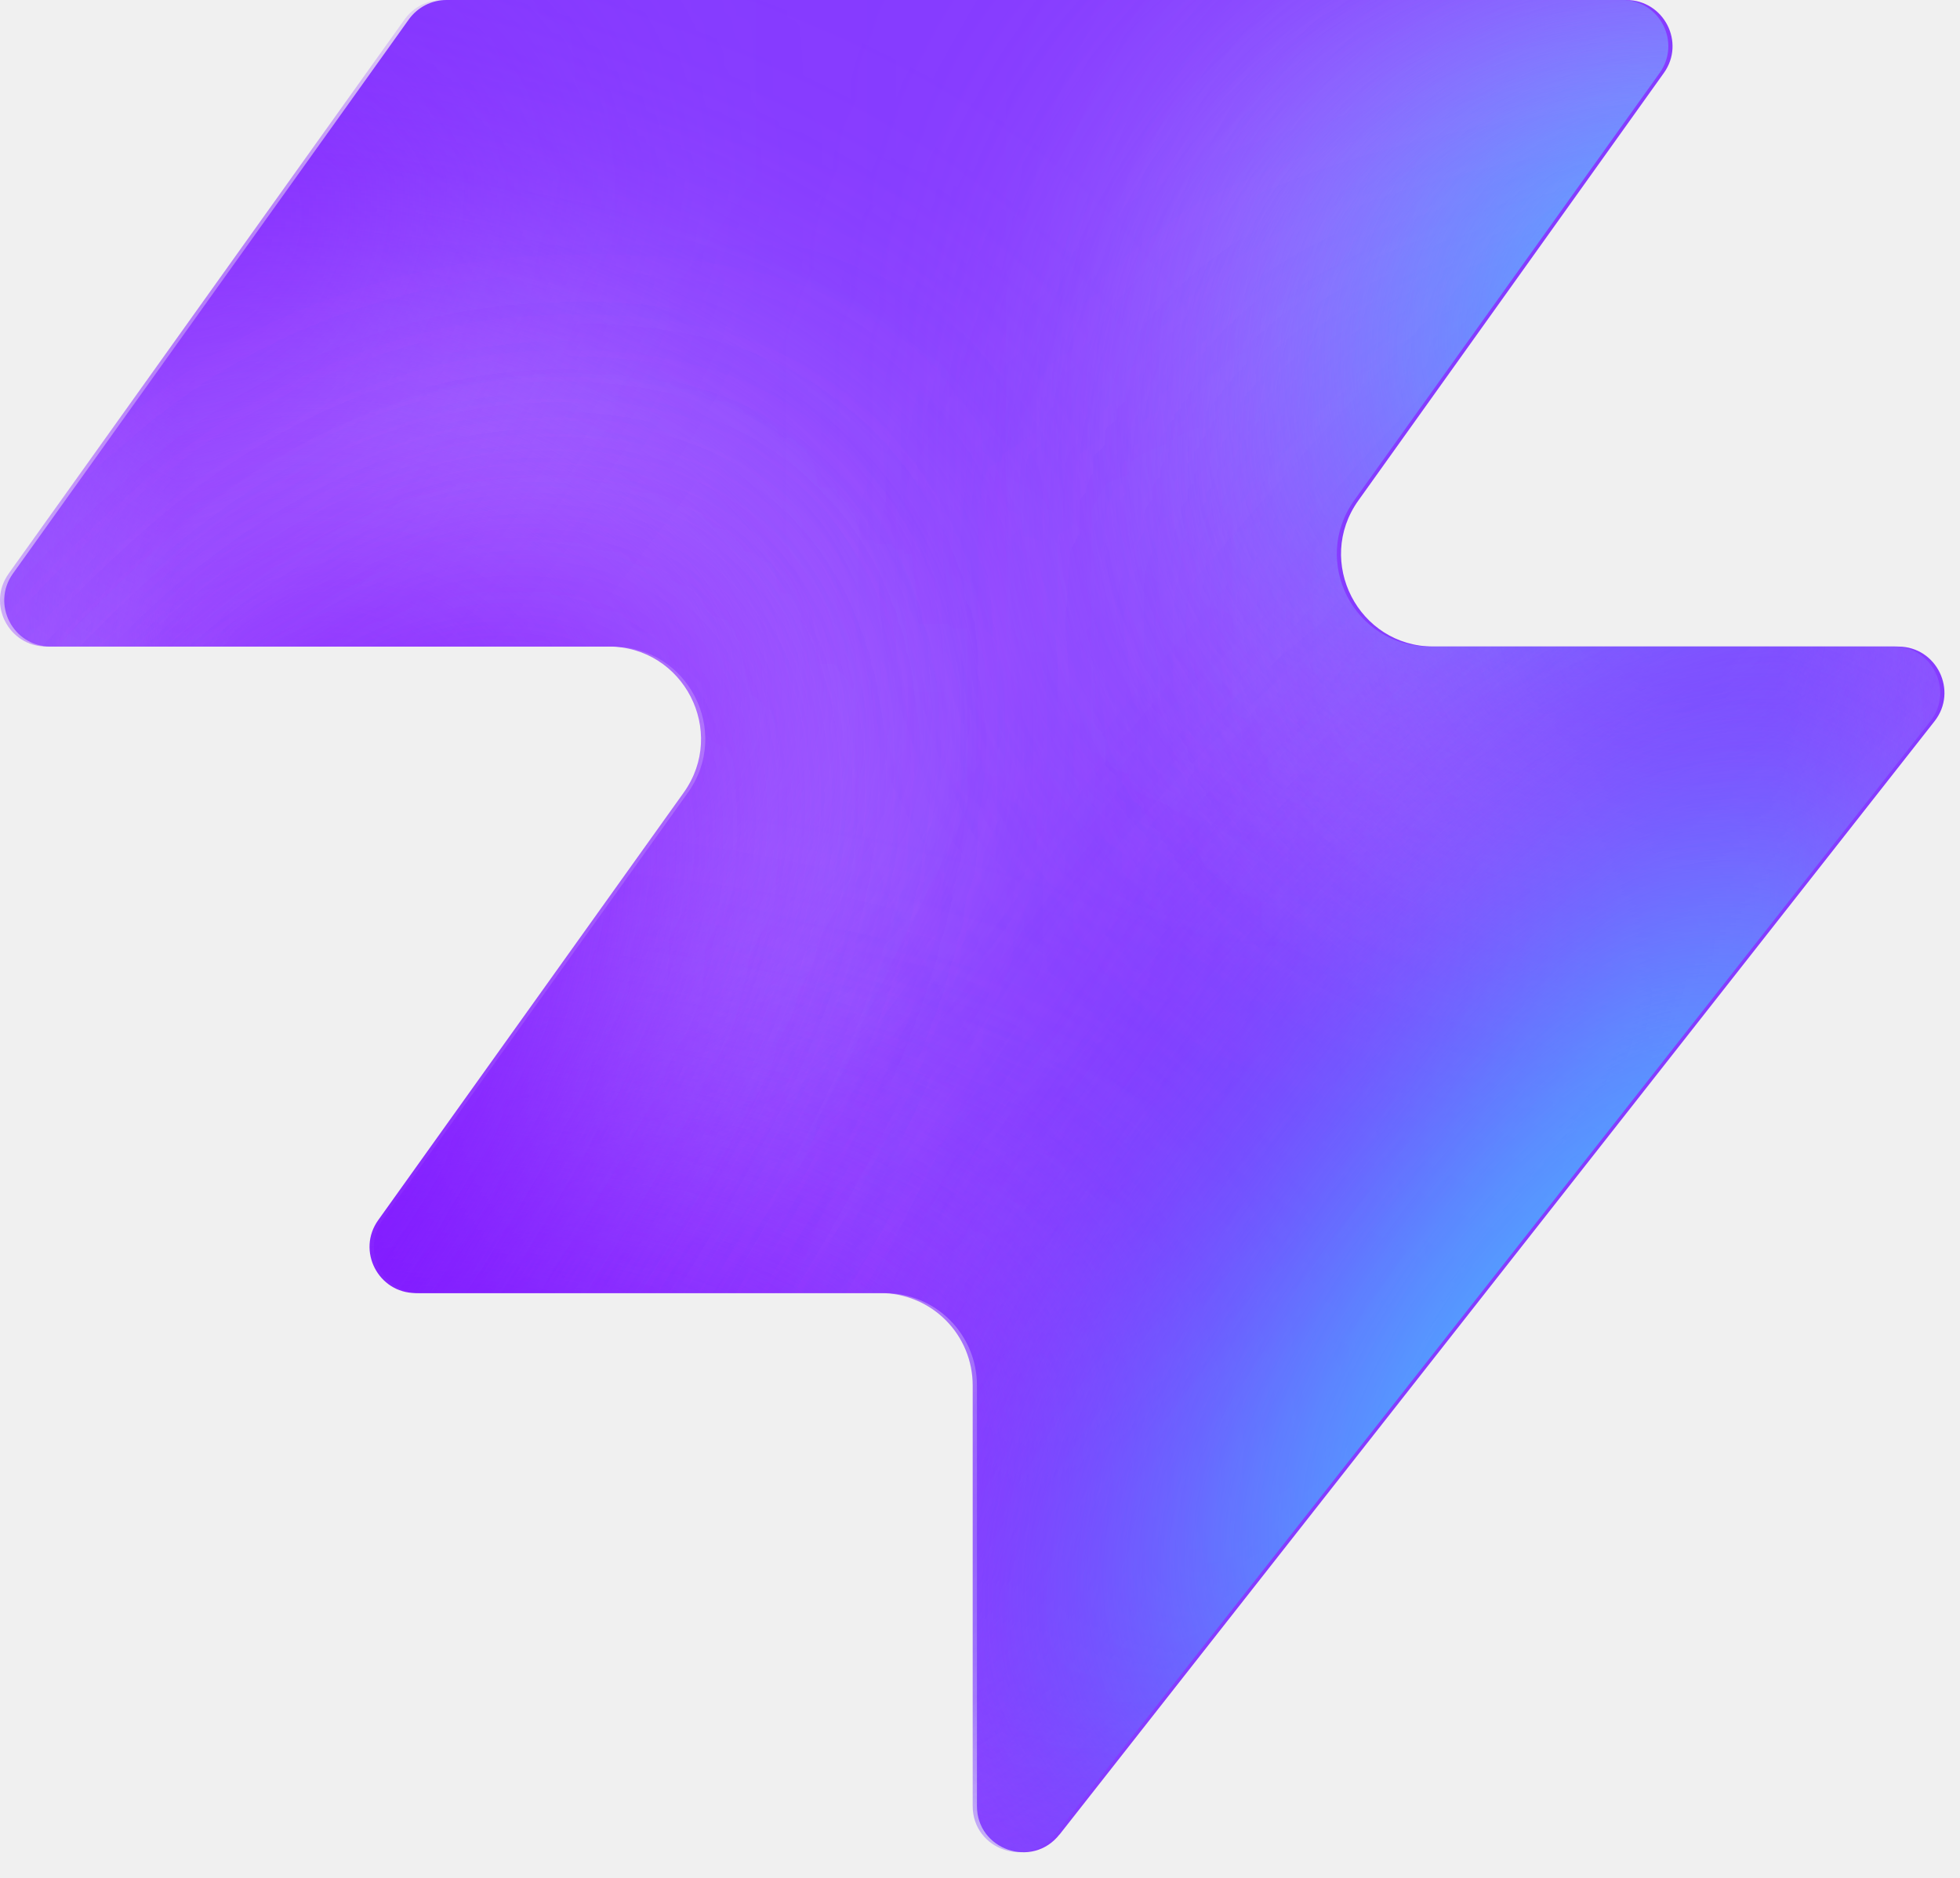
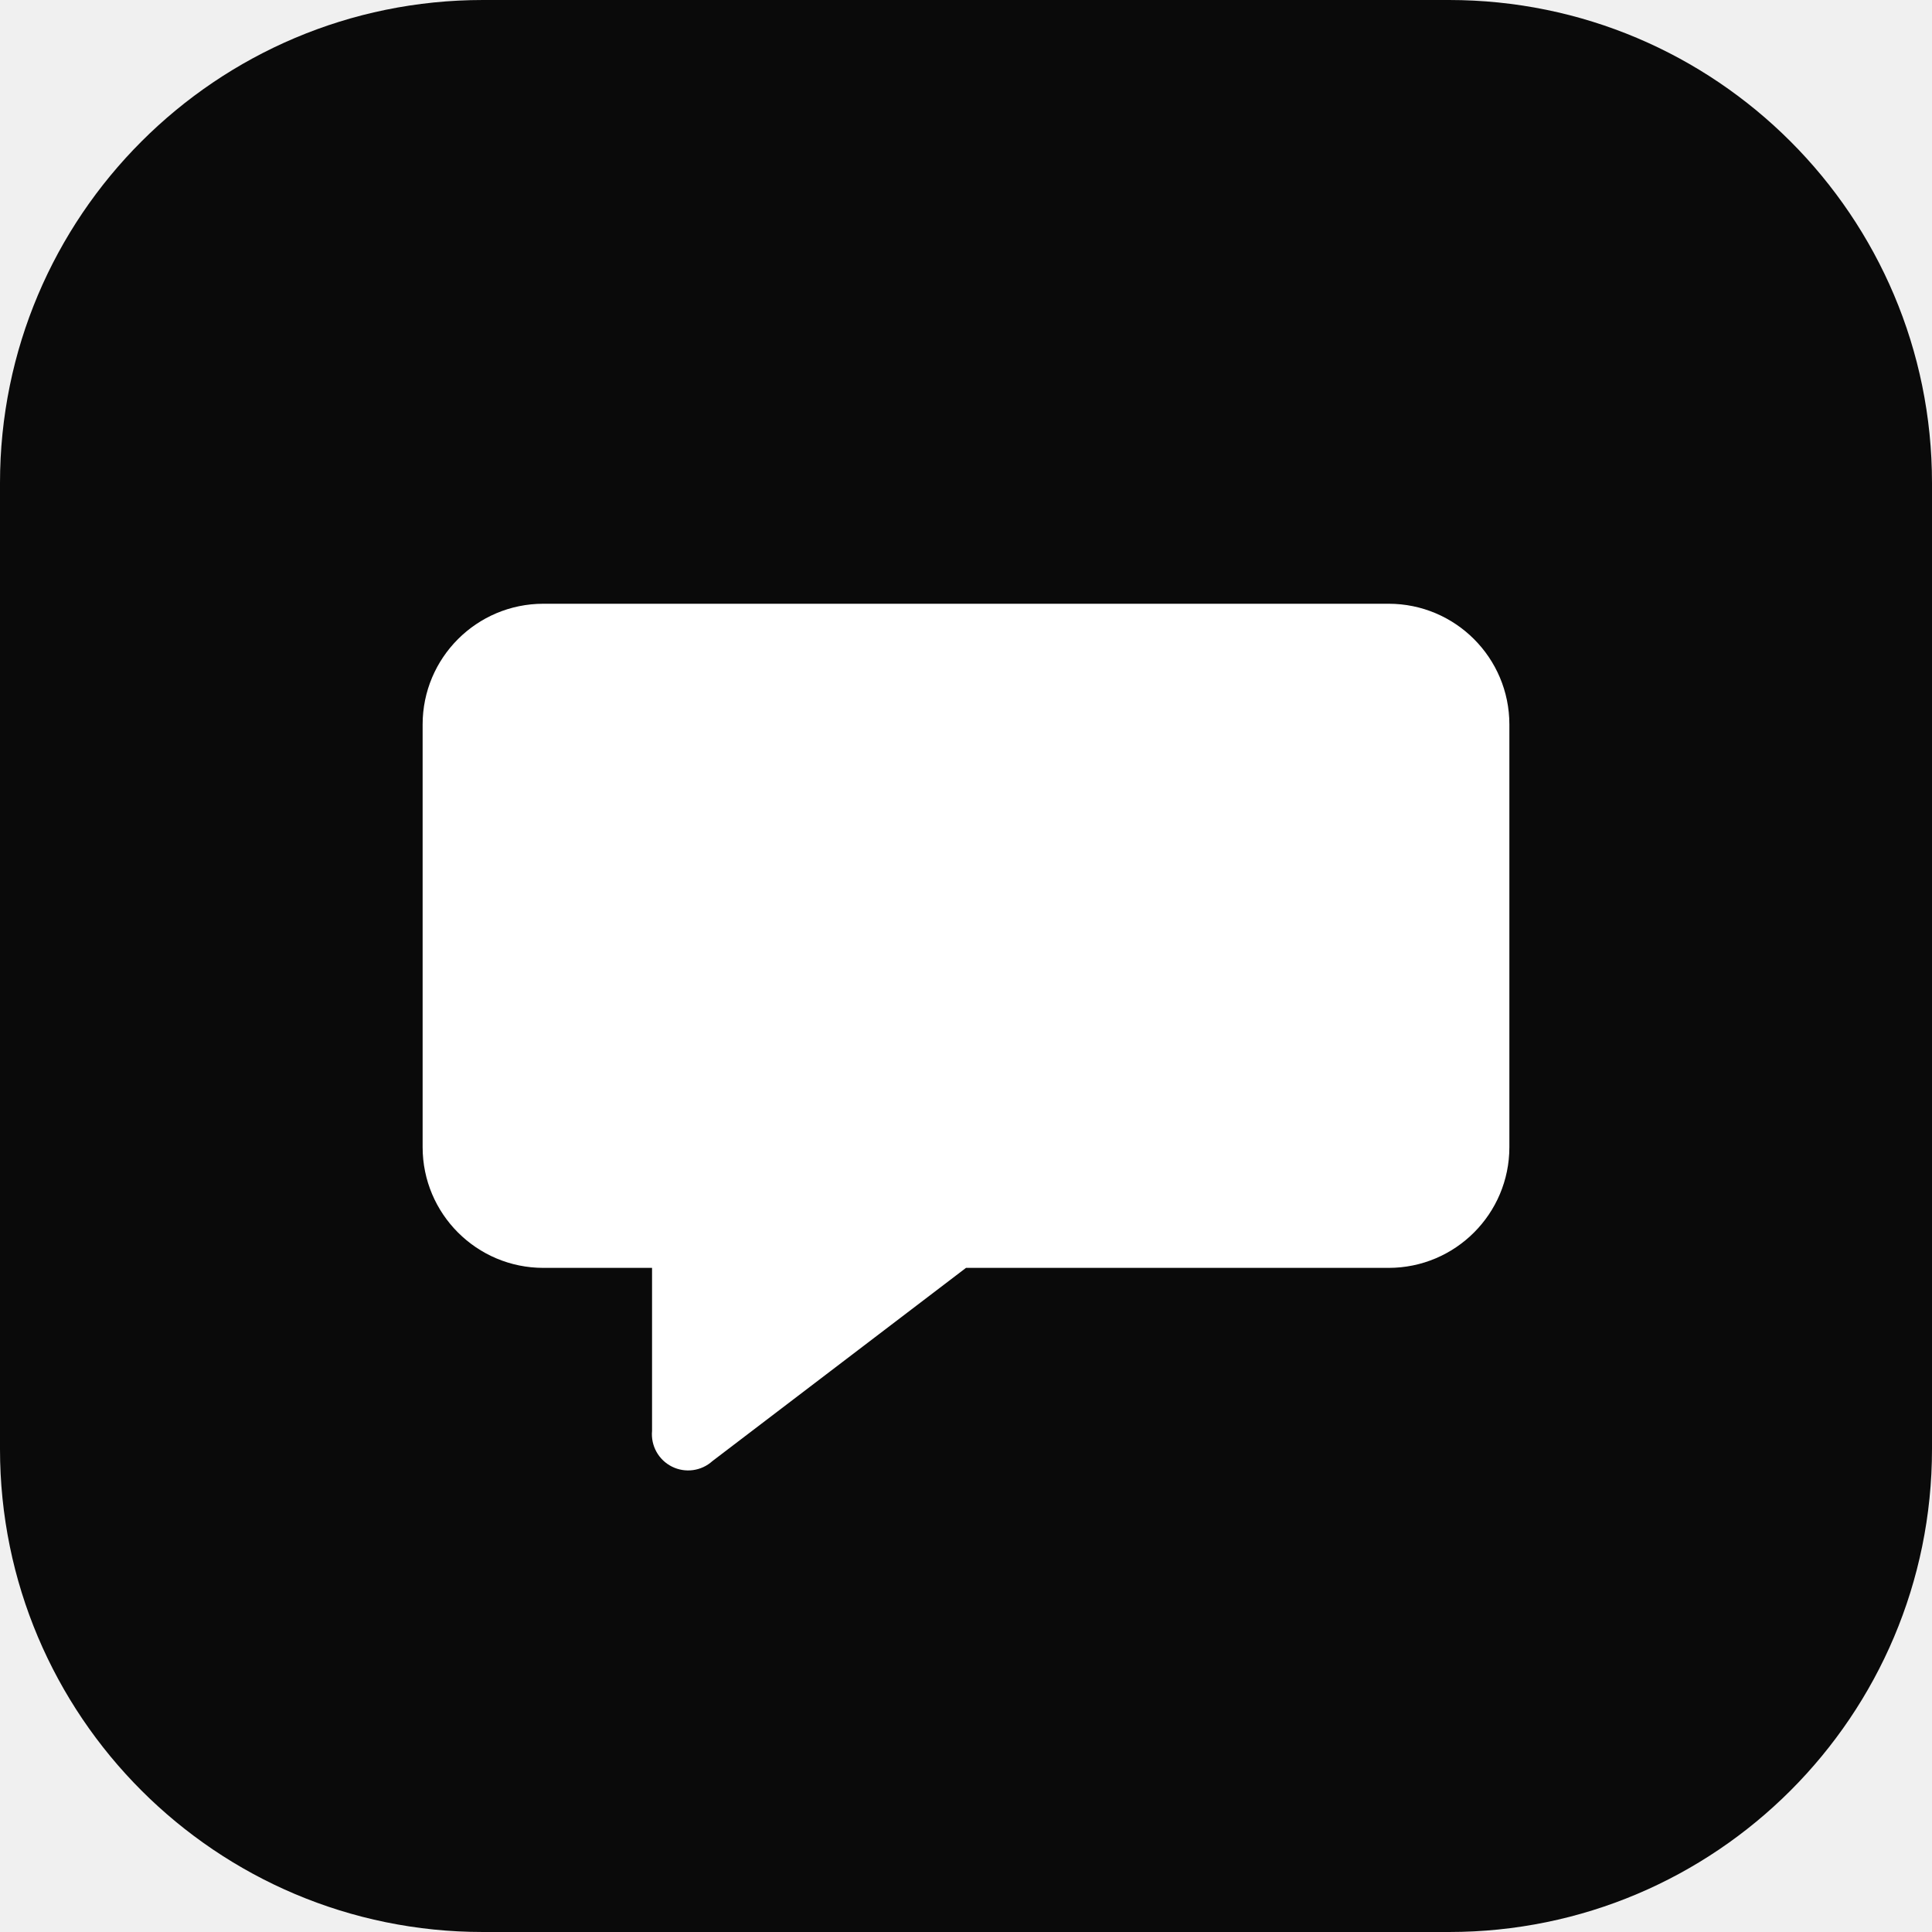
- <svg xmlns="http://www.w3.org/2000/svg" width="48" height="46" fill="none" viewBox="0 0 48 46">
-   <path fill="#863bff" d="M25.946 44.938c-.664.845-2.021.375-2.021-.698V33.937a2.26 2.26 0 0 0-2.262-2.262H10.287c-.92 0-1.456-1.04-.92-1.788l7.48-10.471c1.07-1.497 0-3.578-1.842-3.578H1.237c-.92 0-1.456-1.04-.92-1.788L10.013.474c.214-.297.556-.474.92-.474h28.894c.92 0 1.456 1.04.92 1.788l-7.48 10.471c-1.07 1.498 0 3.579 1.842 3.579h11.377c.943 0 1.473 1.088.89 1.83L25.947 44.94z" style="fill:#863bff;fill:color(display-p3 .525 .23 1);fill-opacity:1" />
-   <mask id="a" width="48" height="46" x="0" y="0" maskUnits="userSpaceOnUse" style="mask-type:alpha">
-     <path fill="#000" d="M25.842 44.938c-.664.844-2.021.375-2.021-.698V33.937a2.26 2.26 0 0 0-2.262-2.262H10.183c-.92 0-1.456-1.04-.92-1.788l7.48-10.471c1.07-1.498 0-3.579-1.842-3.579H1.133c-.92 0-1.456-1.04-.92-1.787L9.91.473c.214-.297.556-.474.92-.474h28.894c.92 0 1.456 1.04.92 1.788l-7.48 10.471c-1.07 1.498 0 3.578 1.842 3.578h11.377c.943 0 1.473 1.088.89 1.832L25.843 44.94z" style="fill:#000;fill-opacity:1" />
-   </mask>
-   <g mask="url(#a)">
-     <g filter="url(#b)">
-       <ellipse cx="5.508" cy="14.704" fill="#ede6ff" rx="5.508" ry="14.704" style="fill:#ede6ff;fill:color(display-p3 .927 .903 1);fill-opacity:1" transform="matrix(.00324 1 1 -.00324 -4.47 31.516)" />
-     </g>
-     <g filter="url(#c)">
-       <ellipse cx="10.399" cy="29.851" fill="#ede6ff" rx="10.399" ry="29.851" style="fill:#ede6ff;fill:color(display-p3 .927 .903 1);fill-opacity:1" transform="matrix(.00324 1 1 -.00324 -39.328 7.883)" />
-     </g>
-     <g filter="url(#d)">
-       <ellipse cx="5.508" cy="30.487" fill="#7e14ff" rx="5.508" ry="30.487" style="fill:#7e14ff;fill:color(display-p3 .492 .077 1);fill-opacity:1" transform="rotate(89.814 -25.913 -14.639)scale(1 -1)" />
-     </g>
-     <g filter="url(#e)">
-       <ellipse cx="5.508" cy="30.599" fill="#7e14ff" rx="5.508" ry="30.599" style="fill:#7e14ff;fill:color(display-p3 .492 .077 1);fill-opacity:1" transform="rotate(89.814 -32.644 -3.334)scale(1 -1)" />
-     </g>
-     <g filter="url(#f)">
-       <ellipse cx="5.508" cy="30.599" fill="#7e14ff" rx="5.508" ry="30.599" style="fill:#7e14ff;fill:color(display-p3 .492 .077 1);fill-opacity:1" transform="matrix(.00324 1 1 -.00324 -34.34 30.47)" />
-     </g>
-     <g filter="url(#g)">
-       <ellipse cx="14.072" cy="22.078" fill="#ede6ff" rx="14.072" ry="22.078" style="fill:#ede6ff;fill:color(display-p3 .927 .903 1);fill-opacity:1" transform="rotate(93.35 24.506 48.493)scale(-1 1)" />
-     </g>
-     <g filter="url(#h)">
-       <ellipse cx="3.47" cy="21.501" fill="#7e14ff" rx="3.47" ry="21.501" style="fill:#7e14ff;fill:color(display-p3 .492 .077 1);fill-opacity:1" transform="rotate(89.009 28.708 47.59)scale(-1 1)" />
-     </g>
-     <g filter="url(#i)">
-       <ellipse cx="3.47" cy="21.501" fill="#7e14ff" rx="3.47" ry="21.501" style="fill:#7e14ff;fill:color(display-p3 .492 .077 1);fill-opacity:1" transform="rotate(89.009 28.708 47.59)scale(-1 1)" />
-     </g>
-     <g filter="url(#j)">
-       <ellipse cx=".387" cy="8.972" fill="#7e14ff" rx="4.407" ry="29.108" style="fill:#7e14ff;fill:color(display-p3 .492 .077 1);fill-opacity:1" transform="rotate(39.51 .387 8.972)" />
-     </g>
-     <g filter="url(#k)">
-       <ellipse cx="47.523" cy="-6.092" fill="#7e14ff" rx="4.407" ry="29.108" style="fill:#7e14ff;fill:color(display-p3 .492 .077 1);fill-opacity:1" transform="rotate(37.892 47.523 -6.092)" />
-     </g>
-     <g filter="url(#l)">
-       <ellipse cx="41.412" cy="6.333" fill="#47bfff" rx="5.971" ry="9.665" style="fill:#47bfff;fill:color(display-p3 .28 .748 1);fill-opacity:1" transform="rotate(37.892 41.412 6.333)" />
-     </g>
-     <g filter="url(#m)">
-       <ellipse cx="-1.879" cy="38.332" fill="#7e14ff" rx="4.407" ry="29.108" style="fill:#7e14ff;fill:color(display-p3 .492 .077 1);fill-opacity:1" transform="rotate(37.892 -1.88 38.332)" />
-     </g>
-     <g filter="url(#n)">
-       <ellipse cx="-1.879" cy="38.332" fill="#7e14ff" rx="4.407" ry="29.108" style="fill:#7e14ff;fill:color(display-p3 .492 .077 1);fill-opacity:1" transform="rotate(37.892 -1.88 38.332)" />
-     </g>
-     <g filter="url(#o)">
-       <ellipse cx="35.651" cy="29.907" fill="#7e14ff" rx="4.407" ry="29.108" style="fill:#7e14ff;fill:color(display-p3 .492 .077 1);fill-opacity:1" transform="rotate(37.892 35.651 29.907)" />
-     </g>
-     <g filter="url(#p)">
-       <ellipse cx="38.418" cy="32.4" fill="#47bfff" rx="5.971" ry="15.297" style="fill:#47bfff;fill:color(display-p3 .28 .748 1);fill-opacity:1" transform="rotate(37.892 38.418 32.4)" />
-     </g>
-   </g>
-   <defs>
-     <filter id="b" width="60.045" height="41.654" x="-19.77" y="16.149" color-interpolation-filters="sRGB" filterUnits="userSpaceOnUse">
-       <feFlood flood-opacity="0" result="BackgroundImageFix" />
-       <feBlend in="SourceGraphic" in2="BackgroundImageFix" result="shape" />
-       <feGaussianBlur result="effect1_foregroundBlur_2002_17158" stdDeviation="7.659" />
-     </filter>
-     <filter id="c" width="90.34" height="51.437" x="-54.613" y="-7.533" color-interpolation-filters="sRGB" filterUnits="userSpaceOnUse">
-       <feFlood flood-opacity="0" result="BackgroundImageFix" />
-       <feBlend in="SourceGraphic" in2="BackgroundImageFix" result="shape" />
-       <feGaussianBlur result="effect1_foregroundBlur_2002_17158" stdDeviation="7.659" />
-     </filter>
-     <filter id="d" width="79.355" height="29.4" x="-49.64" y="2.03" color-interpolation-filters="sRGB" filterUnits="userSpaceOnUse">
-       <feFlood flood-opacity="0" result="BackgroundImageFix" />
-       <feBlend in="SourceGraphic" in2="BackgroundImageFix" result="shape" />
-       <feGaussianBlur result="effect1_foregroundBlur_2002_17158" stdDeviation="4.596" />
-     </filter>
-     <filter id="e" width="79.579" height="29.4" x="-45.045" y="20.029" color-interpolation-filters="sRGB" filterUnits="userSpaceOnUse">
-       <feFlood flood-opacity="0" result="BackgroundImageFix" />
-       <feBlend in="SourceGraphic" in2="BackgroundImageFix" result="shape" />
-       <feGaussianBlur result="effect1_foregroundBlur_2002_17158" stdDeviation="4.596" />
-     </filter>
-     <filter id="f" width="79.579" height="29.4" x="-43.513" y="21.178" color-interpolation-filters="sRGB" filterUnits="userSpaceOnUse">
-       <feFlood flood-opacity="0" result="BackgroundImageFix" />
-       <feBlend in="SourceGraphic" in2="BackgroundImageFix" result="shape" />
-       <feGaussianBlur result="effect1_foregroundBlur_2002_17158" stdDeviation="4.596" />
-     </filter>
-     <filter id="g" width="74.749" height="58.852" x="15.756" y="-17.901" color-interpolation-filters="sRGB" filterUnits="userSpaceOnUse">
-       <feFlood flood-opacity="0" result="BackgroundImageFix" />
-       <feBlend in="SourceGraphic" in2="BackgroundImageFix" result="shape" />
-       <feGaussianBlur result="effect1_foregroundBlur_2002_17158" stdDeviation="7.659" />
-     </filter>
-     <filter id="h" width="61.377" height="25.362" x="23.548" y="2.284" color-interpolation-filters="sRGB" filterUnits="userSpaceOnUse">
-       <feFlood flood-opacity="0" result="BackgroundImageFix" />
-       <feBlend in="SourceGraphic" in2="BackgroundImageFix" result="shape" />
-       <feGaussianBlur result="effect1_foregroundBlur_2002_17158" stdDeviation="4.596" />
-     </filter>
-     <filter id="i" width="61.377" height="25.362" x="23.548" y="2.284" color-interpolation-filters="sRGB" filterUnits="userSpaceOnUse">
-       <feFlood flood-opacity="0" result="BackgroundImageFix" />
-       <feBlend in="SourceGraphic" in2="BackgroundImageFix" result="shape" />
-       <feGaussianBlur result="effect1_foregroundBlur_2002_17158" stdDeviation="4.596" />
-     </filter>
-     <filter id="j" width="56.045" height="63.649" x="-27.636" y="-22.853" color-interpolation-filters="sRGB" filterUnits="userSpaceOnUse">
-       <feFlood flood-opacity="0" result="BackgroundImageFix" />
-       <feBlend in="SourceGraphic" in2="BackgroundImageFix" result="shape" />
-       <feGaussianBlur result="effect1_foregroundBlur_2002_17158" stdDeviation="4.596" />
-     </filter>
-     <filter id="k" width="54.814" height="64.646" x="20.116" y="-38.415" color-interpolation-filters="sRGB" filterUnits="userSpaceOnUse">
-       <feFlood flood-opacity="0" result="BackgroundImageFix" />
-       <feBlend in="SourceGraphic" in2="BackgroundImageFix" result="shape" />
-       <feGaussianBlur result="effect1_foregroundBlur_2002_17158" stdDeviation="4.596" />
-     </filter>
-     <filter id="l" width="33.541" height="35.313" x="24.641" y="-11.323" color-interpolation-filters="sRGB" filterUnits="userSpaceOnUse">
-       <feFlood flood-opacity="0" result="BackgroundImageFix" />
-       <feBlend in="SourceGraphic" in2="BackgroundImageFix" result="shape" />
-       <feGaussianBlur result="effect1_foregroundBlur_2002_17158" stdDeviation="4.596" />
-     </filter>
-     <filter id="m" width="54.814" height="64.646" x="-29.286" y="6.009" color-interpolation-filters="sRGB" filterUnits="userSpaceOnUse">
-       <feFlood flood-opacity="0" result="BackgroundImageFix" />
-       <feBlend in="SourceGraphic" in2="BackgroundImageFix" result="shape" />
-       <feGaussianBlur result="effect1_foregroundBlur_2002_17158" stdDeviation="4.596" />
-     </filter>
-     <filter id="n" width="54.814" height="64.646" x="-29.286" y="6.009" color-interpolation-filters="sRGB" filterUnits="userSpaceOnUse">
-       <feFlood flood-opacity="0" result="BackgroundImageFix" />
-       <feBlend in="SourceGraphic" in2="BackgroundImageFix" result="shape" />
-       <feGaussianBlur result="effect1_foregroundBlur_2002_17158" stdDeviation="4.596" />
-     </filter>
-     <filter id="o" width="54.814" height="64.646" x="8.244" y="-2.416" color-interpolation-filters="sRGB" filterUnits="userSpaceOnUse">
-       <feFlood flood-opacity="0" result="BackgroundImageFix" />
-       <feBlend in="SourceGraphic" in2="BackgroundImageFix" result="shape" />
-       <feGaussianBlur result="effect1_foregroundBlur_2002_17158" stdDeviation="4.596" />
-     </filter>
-     <filter id="p" width="39.409" height="43.623" x="18.713" y="10.588" color-interpolation-filters="sRGB" filterUnits="userSpaceOnUse">
-       <feFlood flood-opacity="0" result="BackgroundImageFix" />
-       <feBlend in="SourceGraphic" in2="BackgroundImageFix" result="shape" />
-       <feGaussianBlur result="effect1_foregroundBlur_2002_17158" stdDeviation="4.596" />
-     </filter>
-   </defs>
+ <svg xmlns="http://www.w3.org/2000/svg" viewBox="0 0 32 32">
+   <rect width="32" height="32" rx="8" fill="#0a0a0a" />
+   <path d="M9 10h14a2 2 0 0 1 2 2v7a2 2 0 0 1-2 2h-7l-4.2 3.2a.6.6 0 0 1-1-.5V21H9a2 2 0 0 1-2-2v-7a2 2 0 0 1 2-2Z" fill="#fff" />
</svg>
